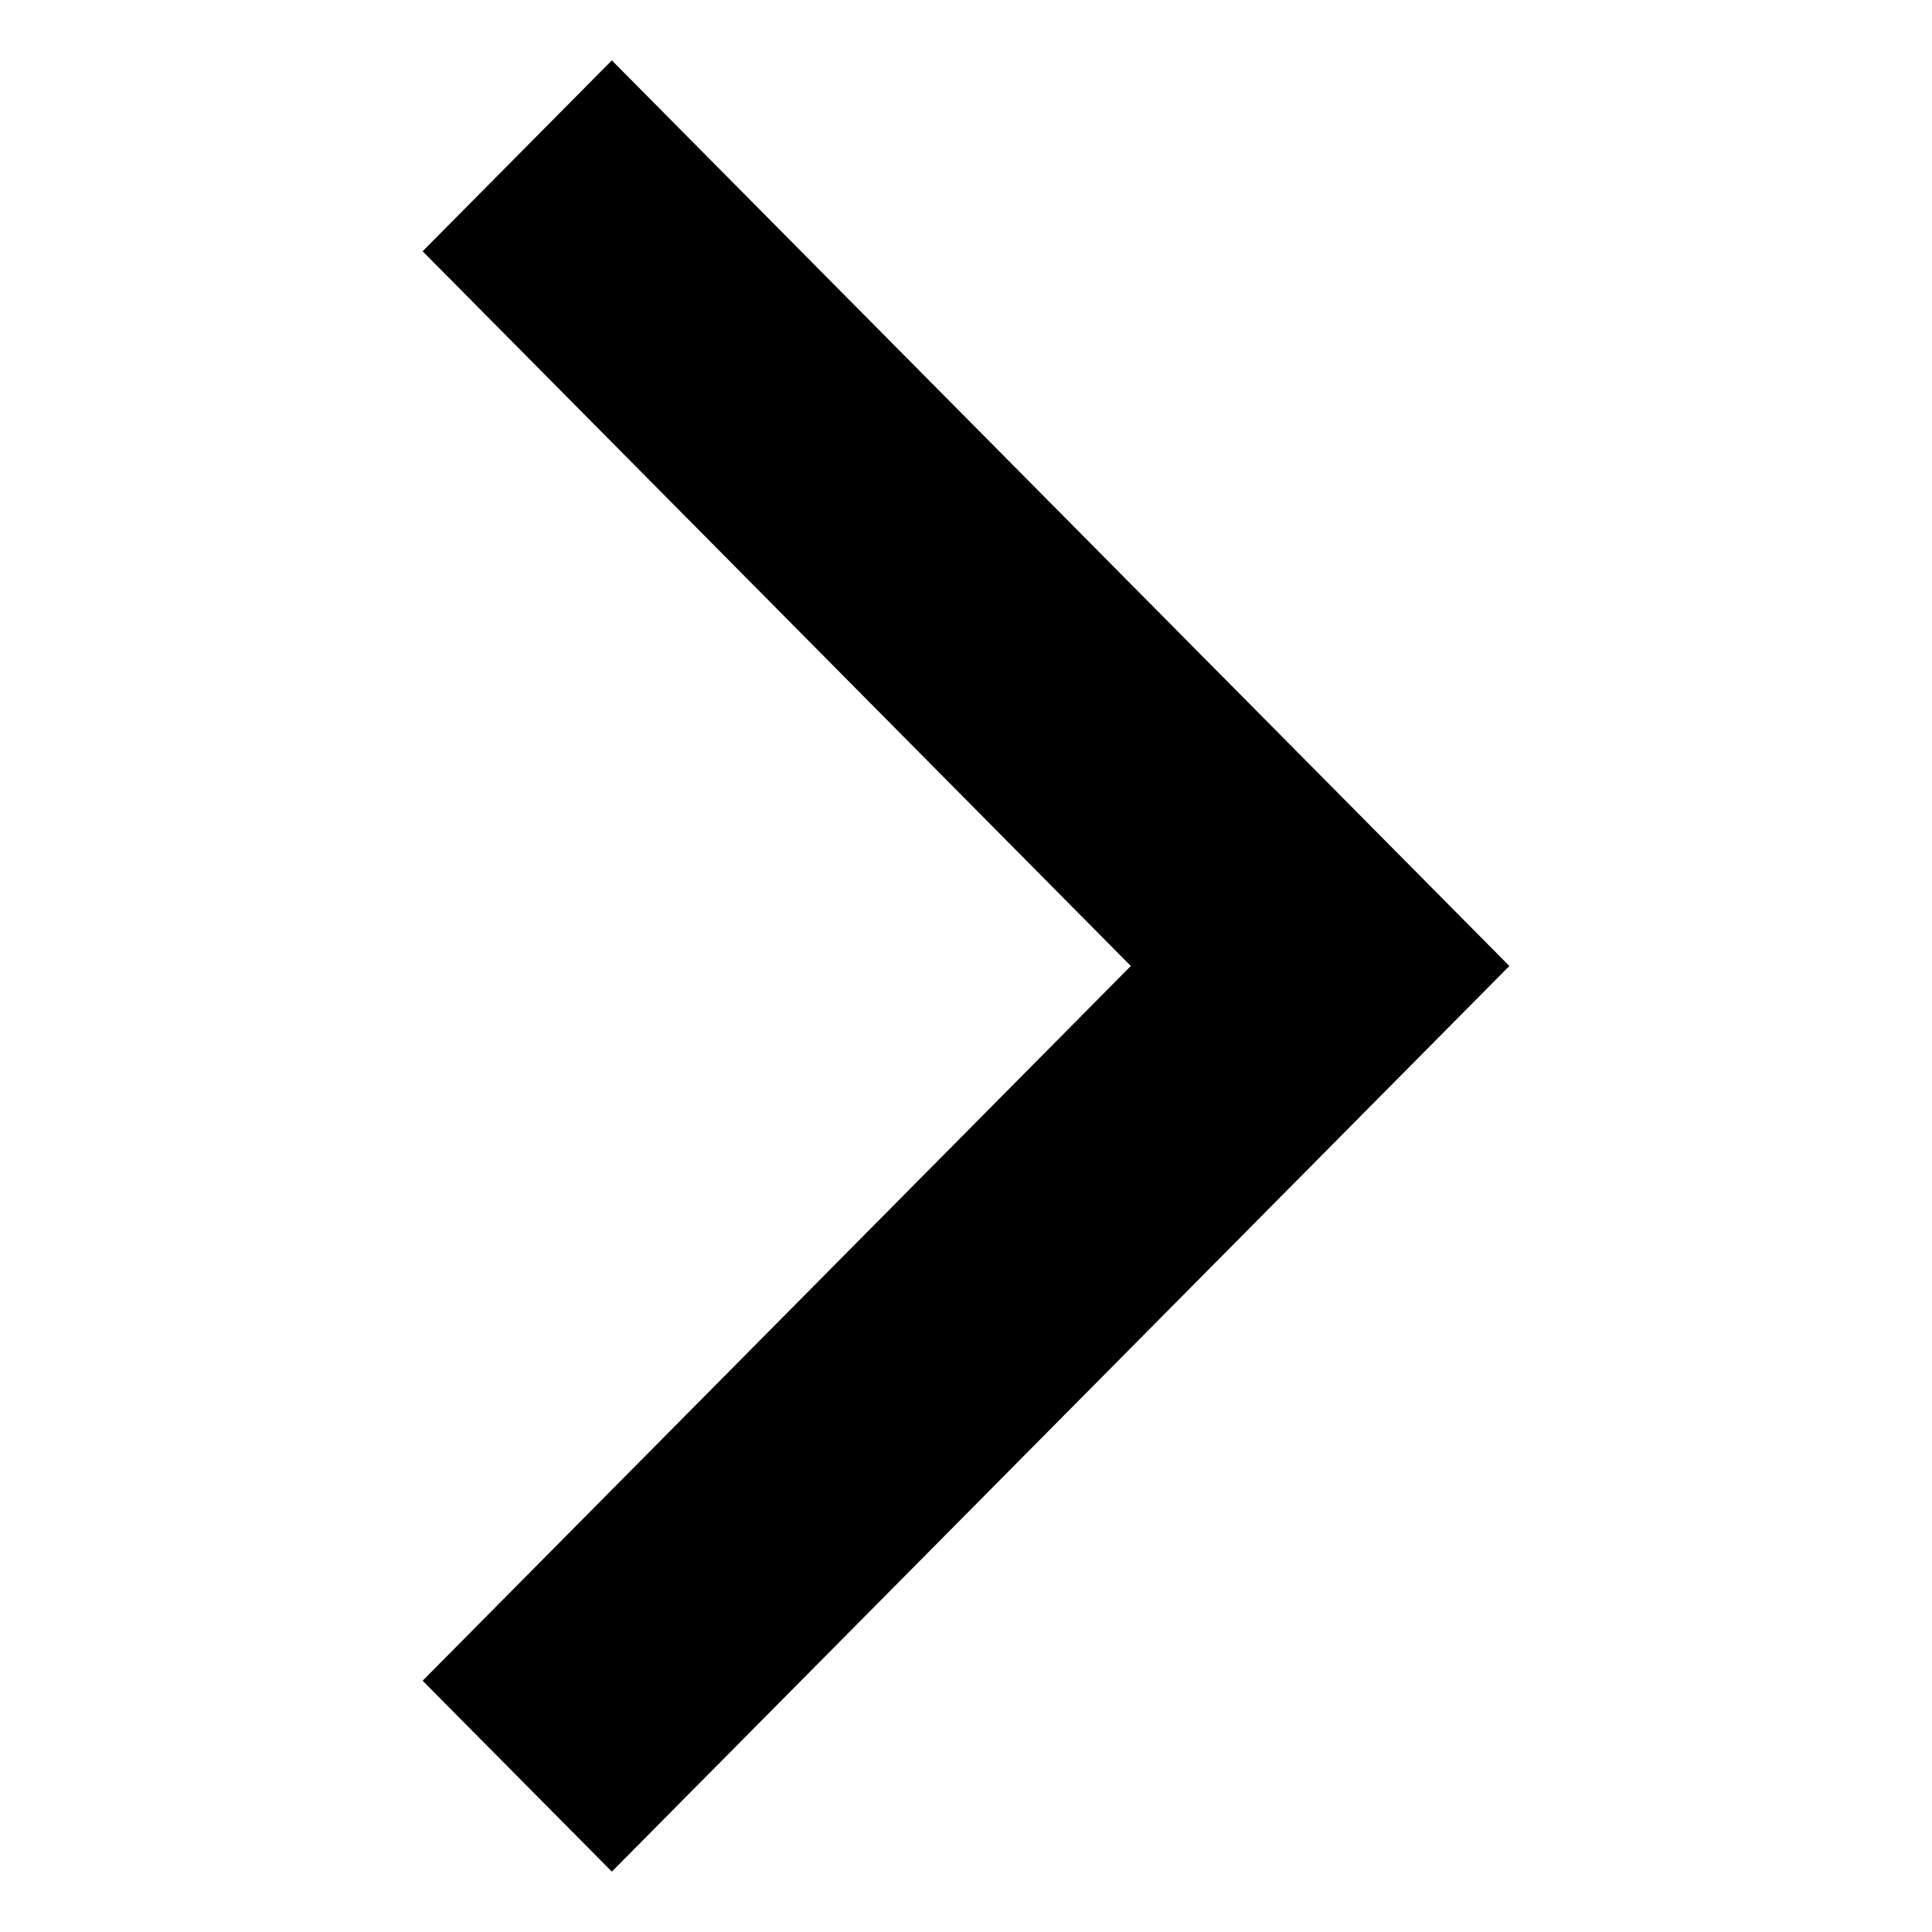
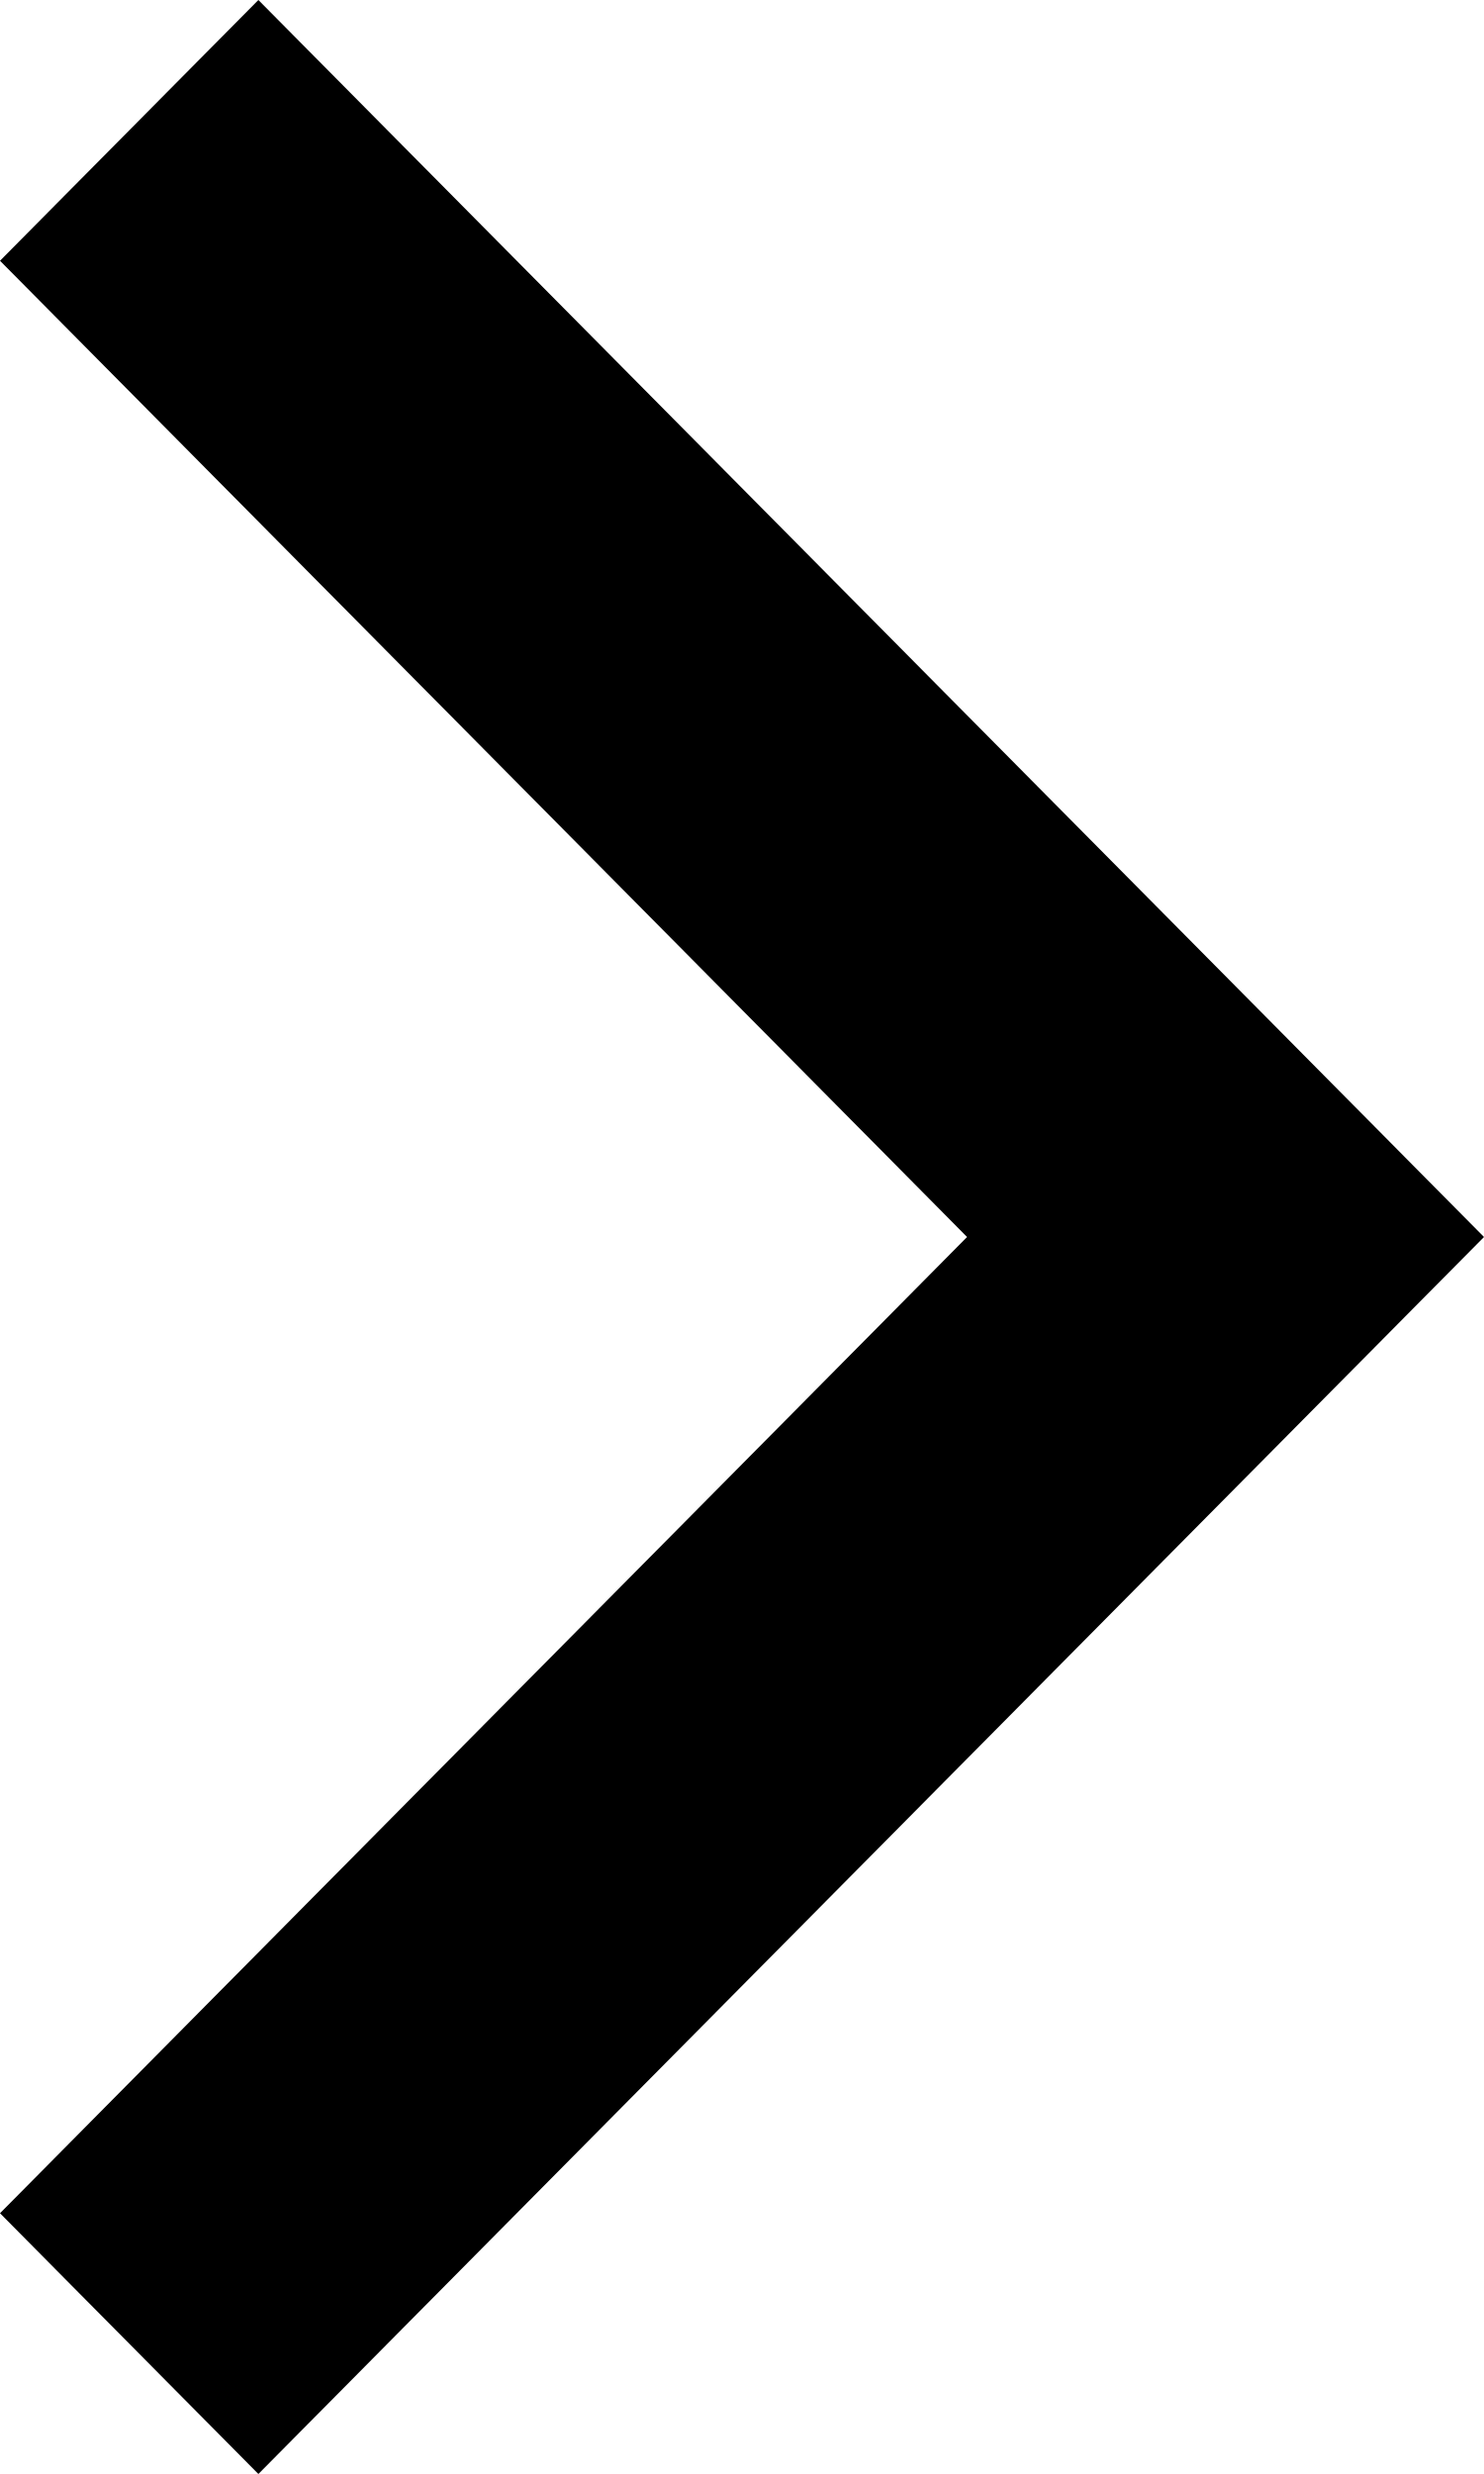
- <svg xmlns="http://www.w3.org/2000/svg" width="32px" height="32px" viewBox="0 0 32 32" version="1.1" fill-rule="evenodd">
-   <defs />
-   <polygon id="Shape" points="7 4.162 18.73 16 7 27.838 10.134 31 25 16 10.134 1" />
+ <svg xmlns="http://www.w3.org/2000/svg" width="18px" height="30px" viewBox="0 0 18 30" version="1.1" fill-rule="evenodd">
+   <polygon points="0 3.162 11.73 15 0 26.838 3.134 30 18 15 3.134 0" />
</svg>
